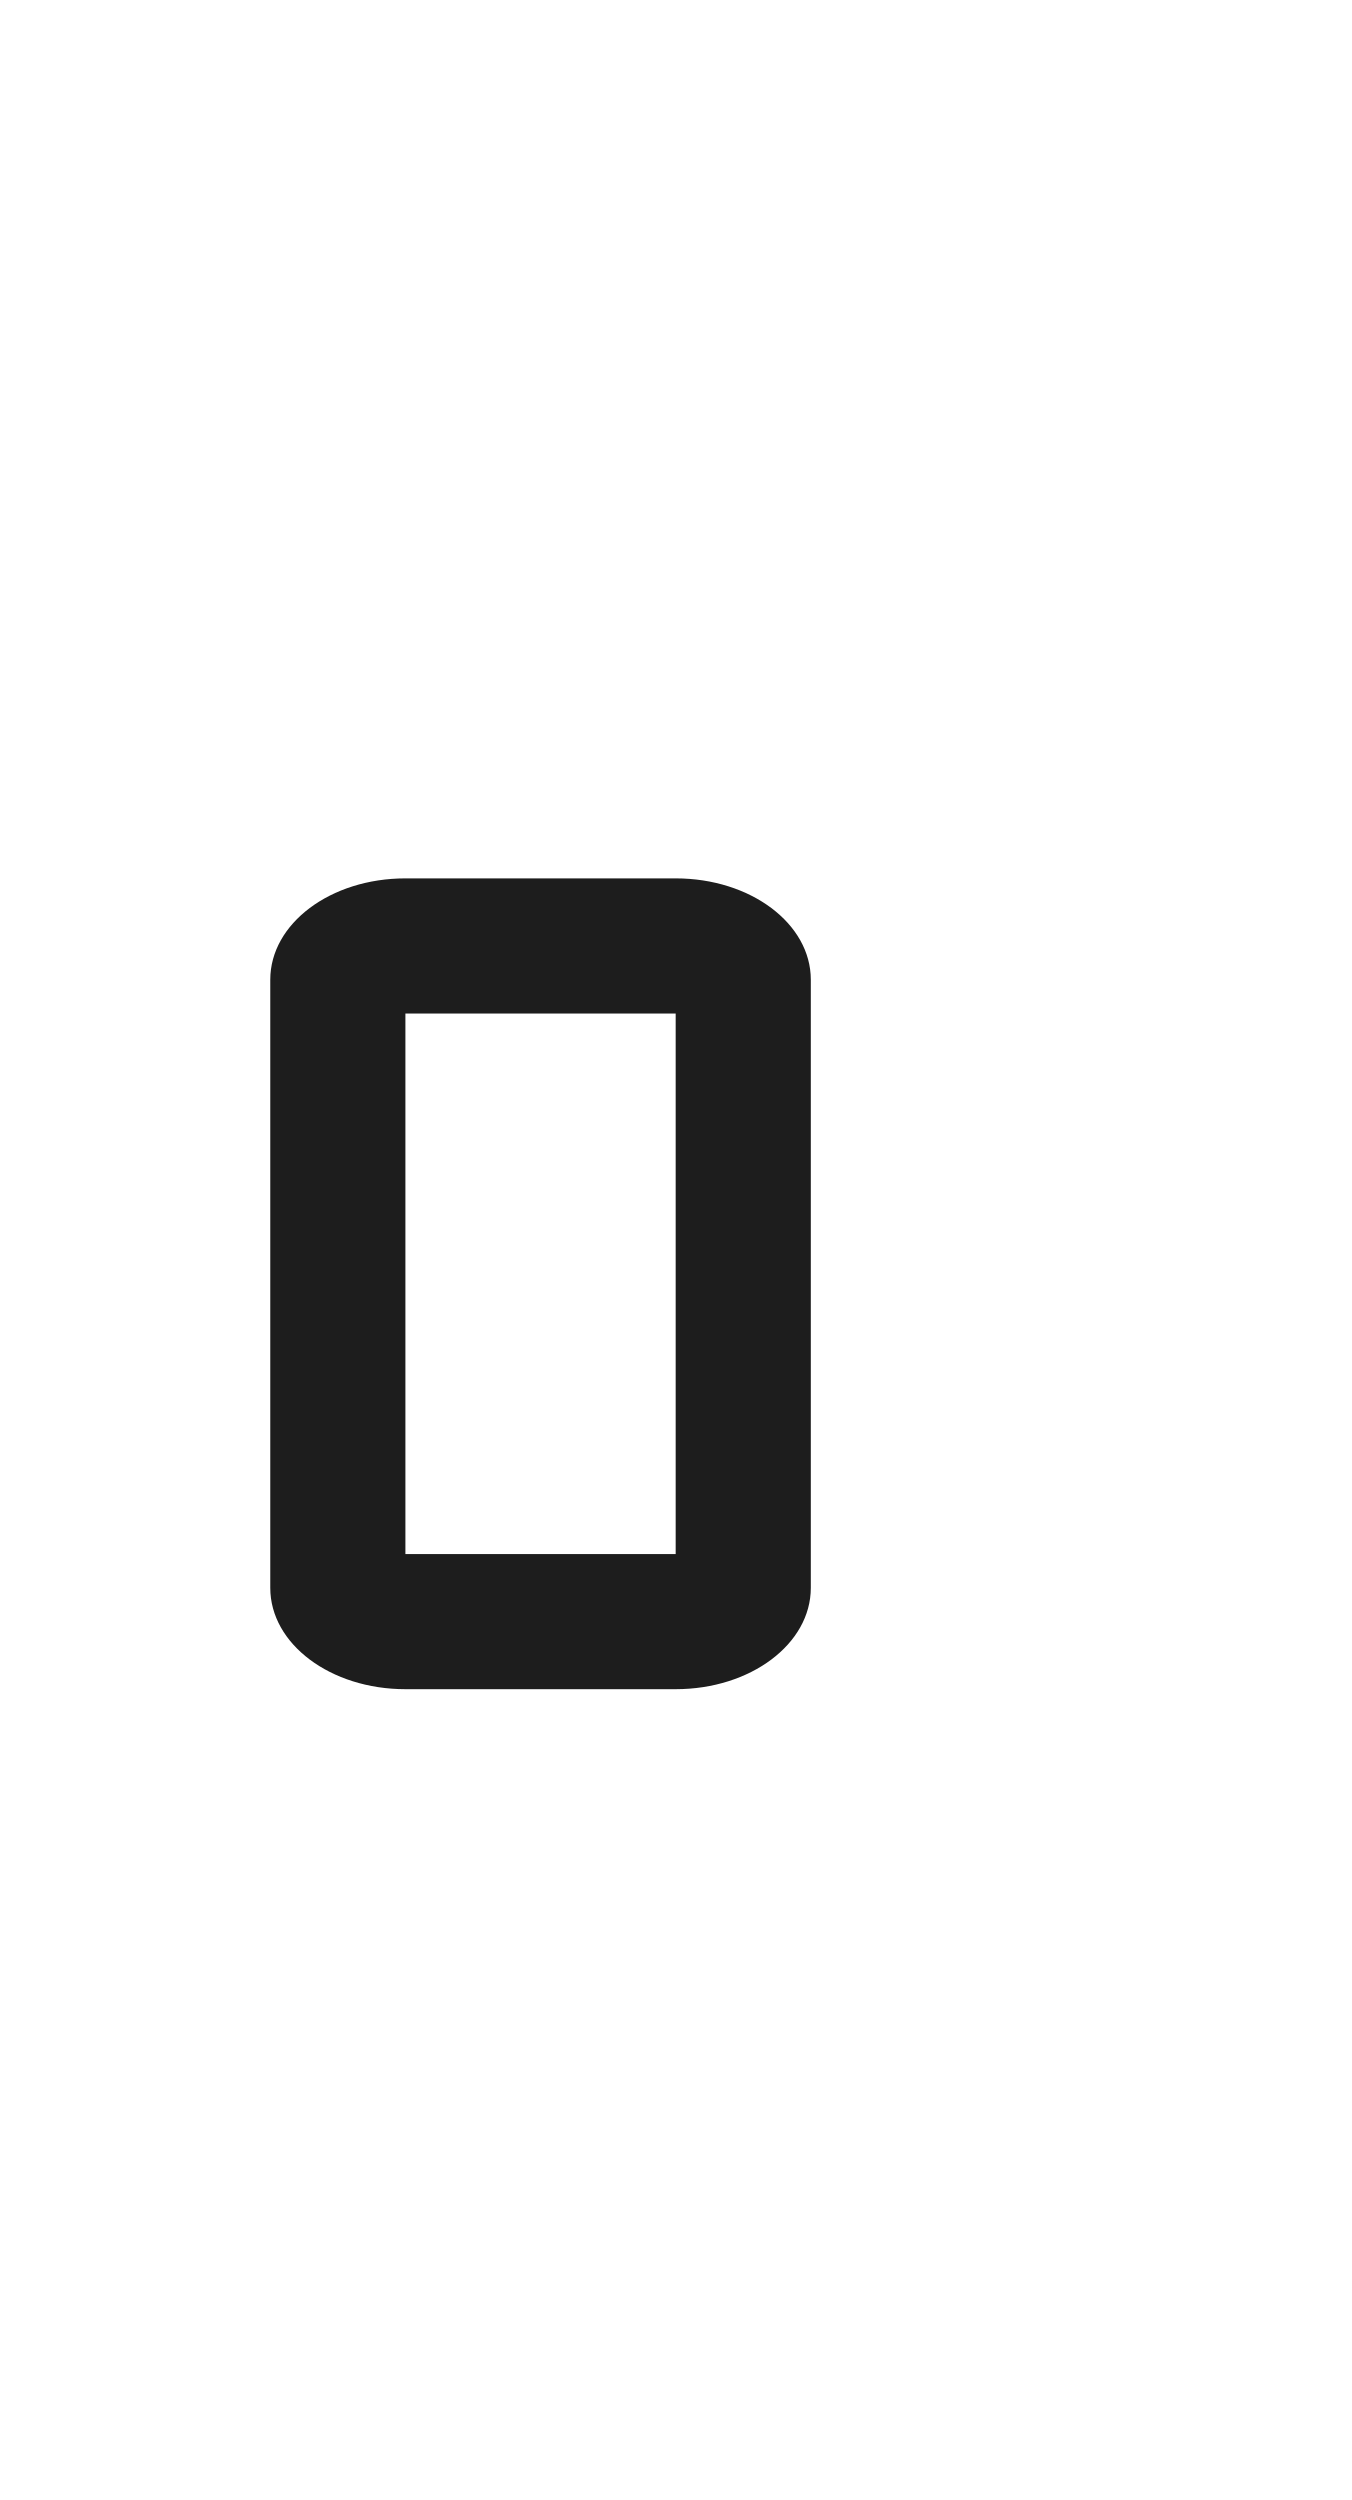
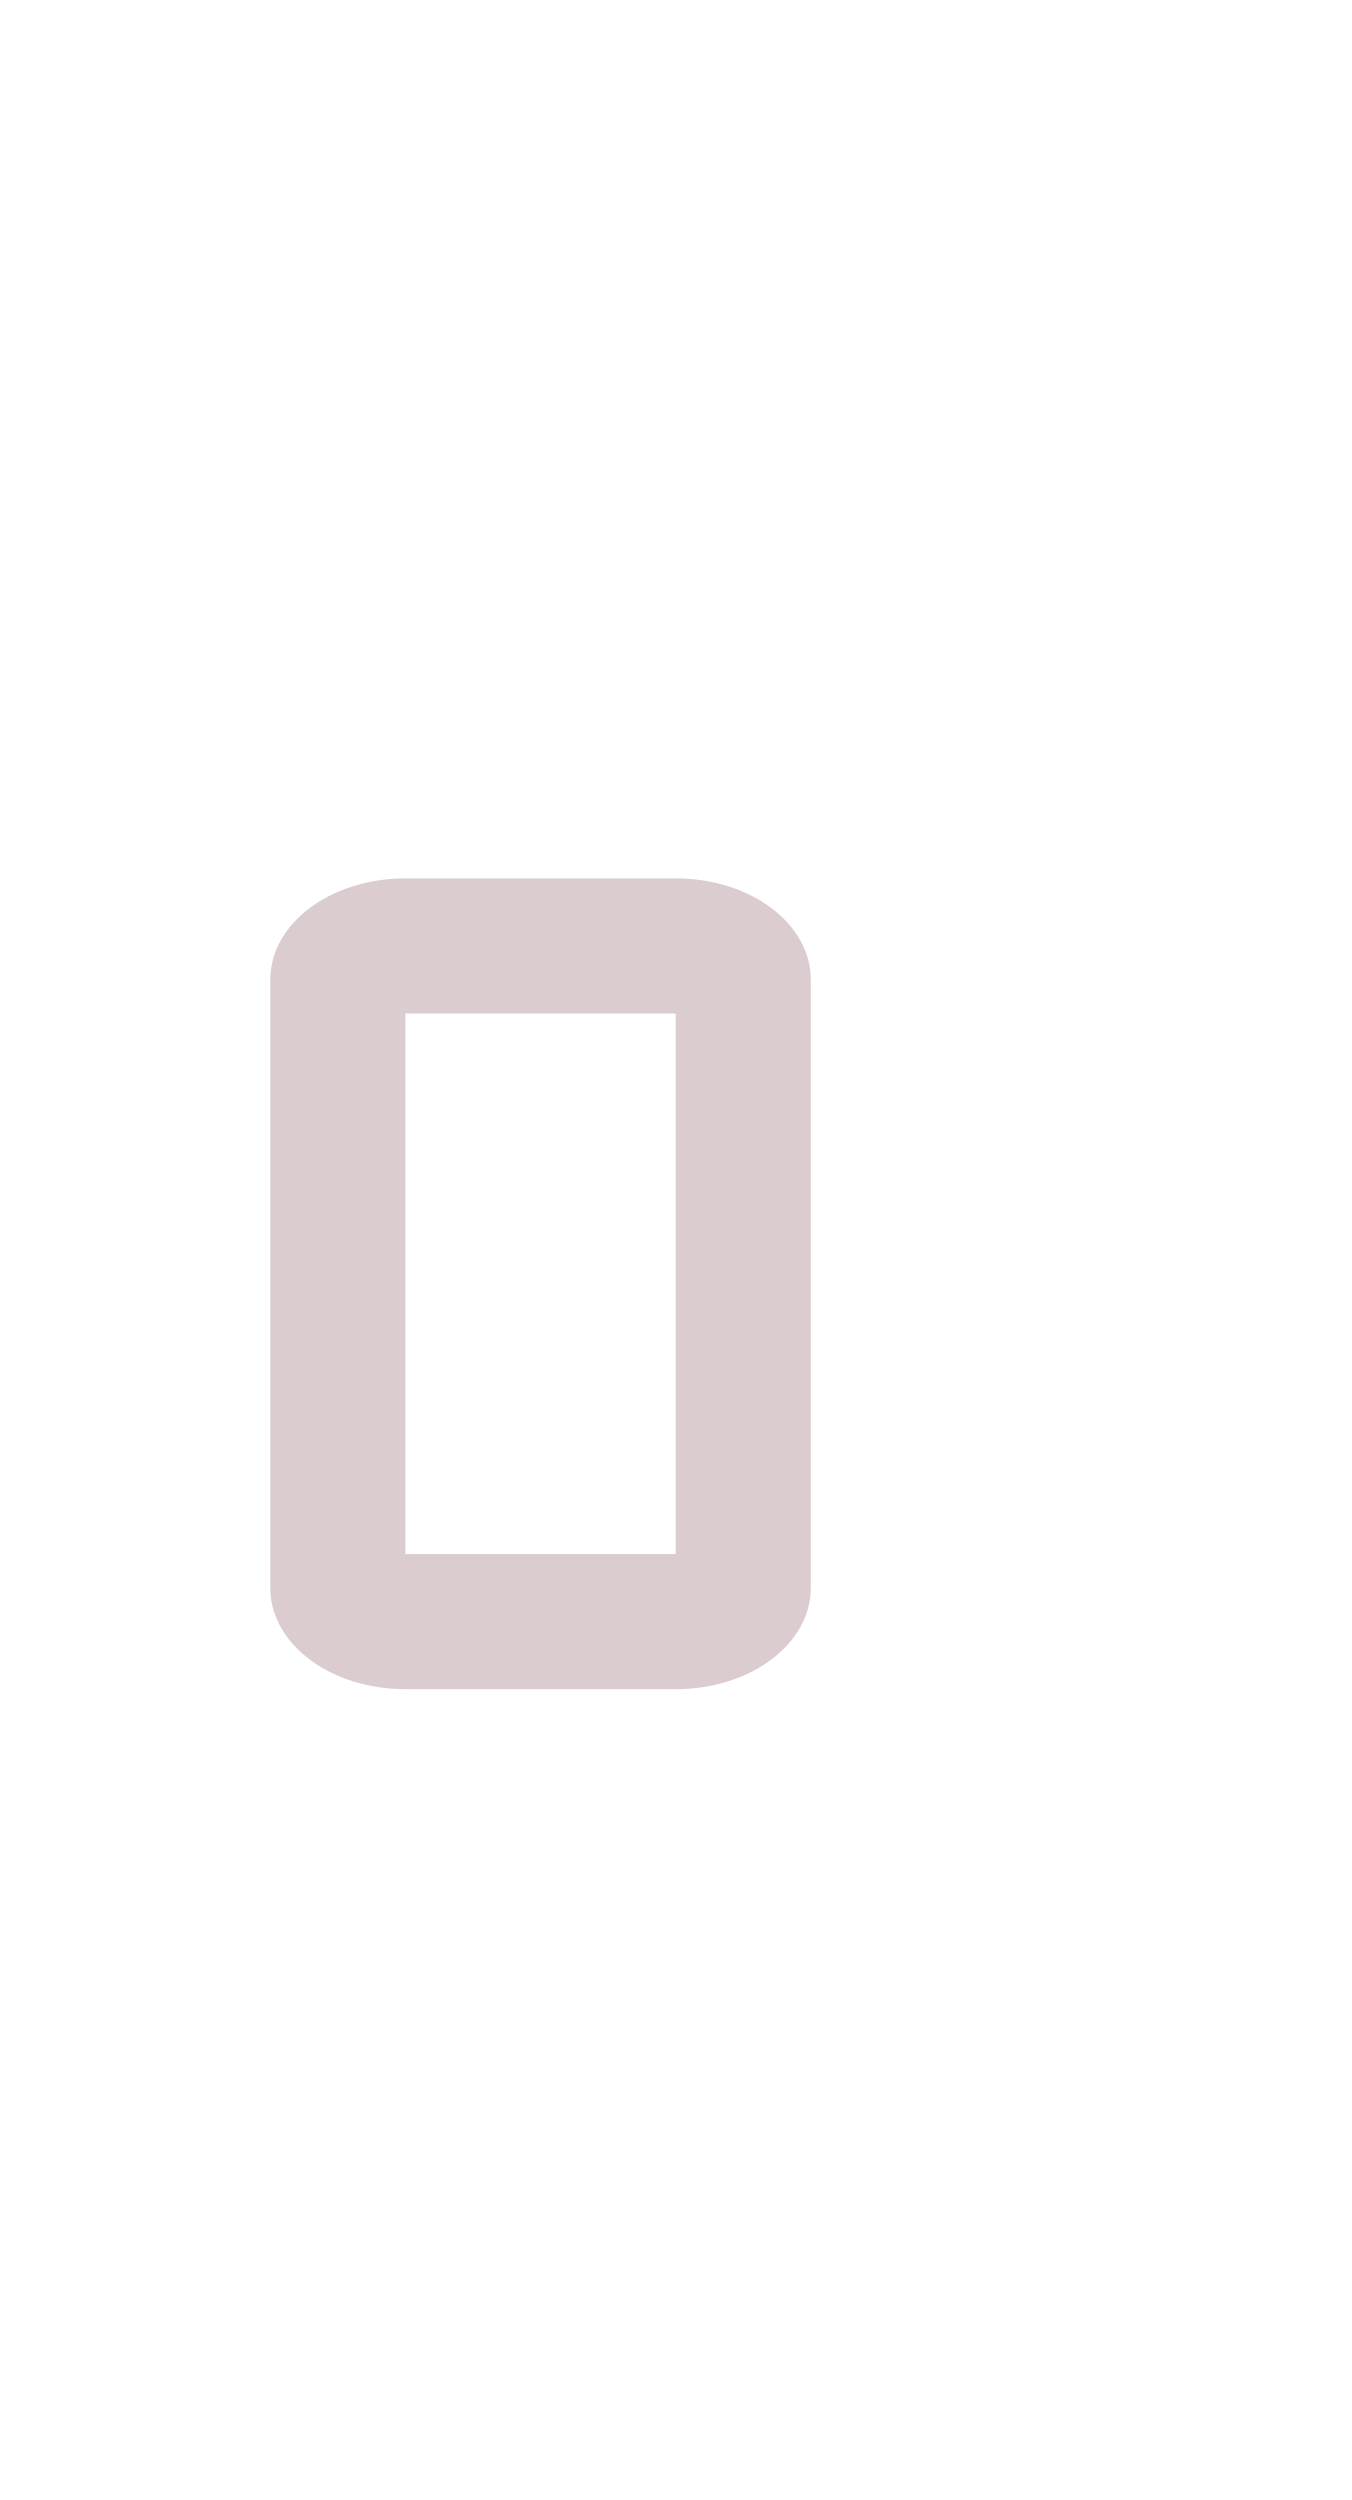
<svg xmlns="http://www.w3.org/2000/svg" width="20" height="37">
  <defs>
    <clipPath>
-       <rect y="1015.36" x="20" height="37" width="20" opacity="0.12" fill="#C44269" color="#D9D6D9" />
+       <rect y="1015.36" x="20" height="37" width="20" opacity="0.12" fill="#442022" color="#cebabf" />
    </clipPath>
    <clipPath>
-       <rect y="1033.36" x="20" height="19" width="10" opacity="0.12" fill="#C44269" color="#D9D6D9" />
+       <rect y="1033.36" x="20" height="19" width="10" opacity="0.12" fill="#442022" color="#cebabf" />
    </clipPath>
  </defs>
  <g transform="translate(0,-1015.362)">
-     <path d="M 6 13 C 4.892 13 4 13.669 4 14.5 L 4 23.5 C 4 24.331 4.892 25 6 25 L 10 25 C 11.108 25 12 24.331 12 23.5 L 12 14.5 C 12 13.669 11.108 13 10 13 L 6 13 z M 6 15 L 10 15 L 10 23 L 6 23 L 6 15 z " transform="translate(0,1015.362)" fill="#1D1D1D" />
+     <path d="M 6 13 C 4.892 13 4 13.669 4 14.5 L 4 23.5 C 4 24.331 4.892 25 6 25 L 10 25 C 11.108 25 12 24.331 12 23.5 L 12 14.5 C 12 13.669 11.108 13 10 13 L 6 13 z M 6 15 L 10 15 L 10 23 L 6 23 L 6 15 z " transform="translate(0,1015.362)" fill="#dbcccf" />
  </g>
</svg>
